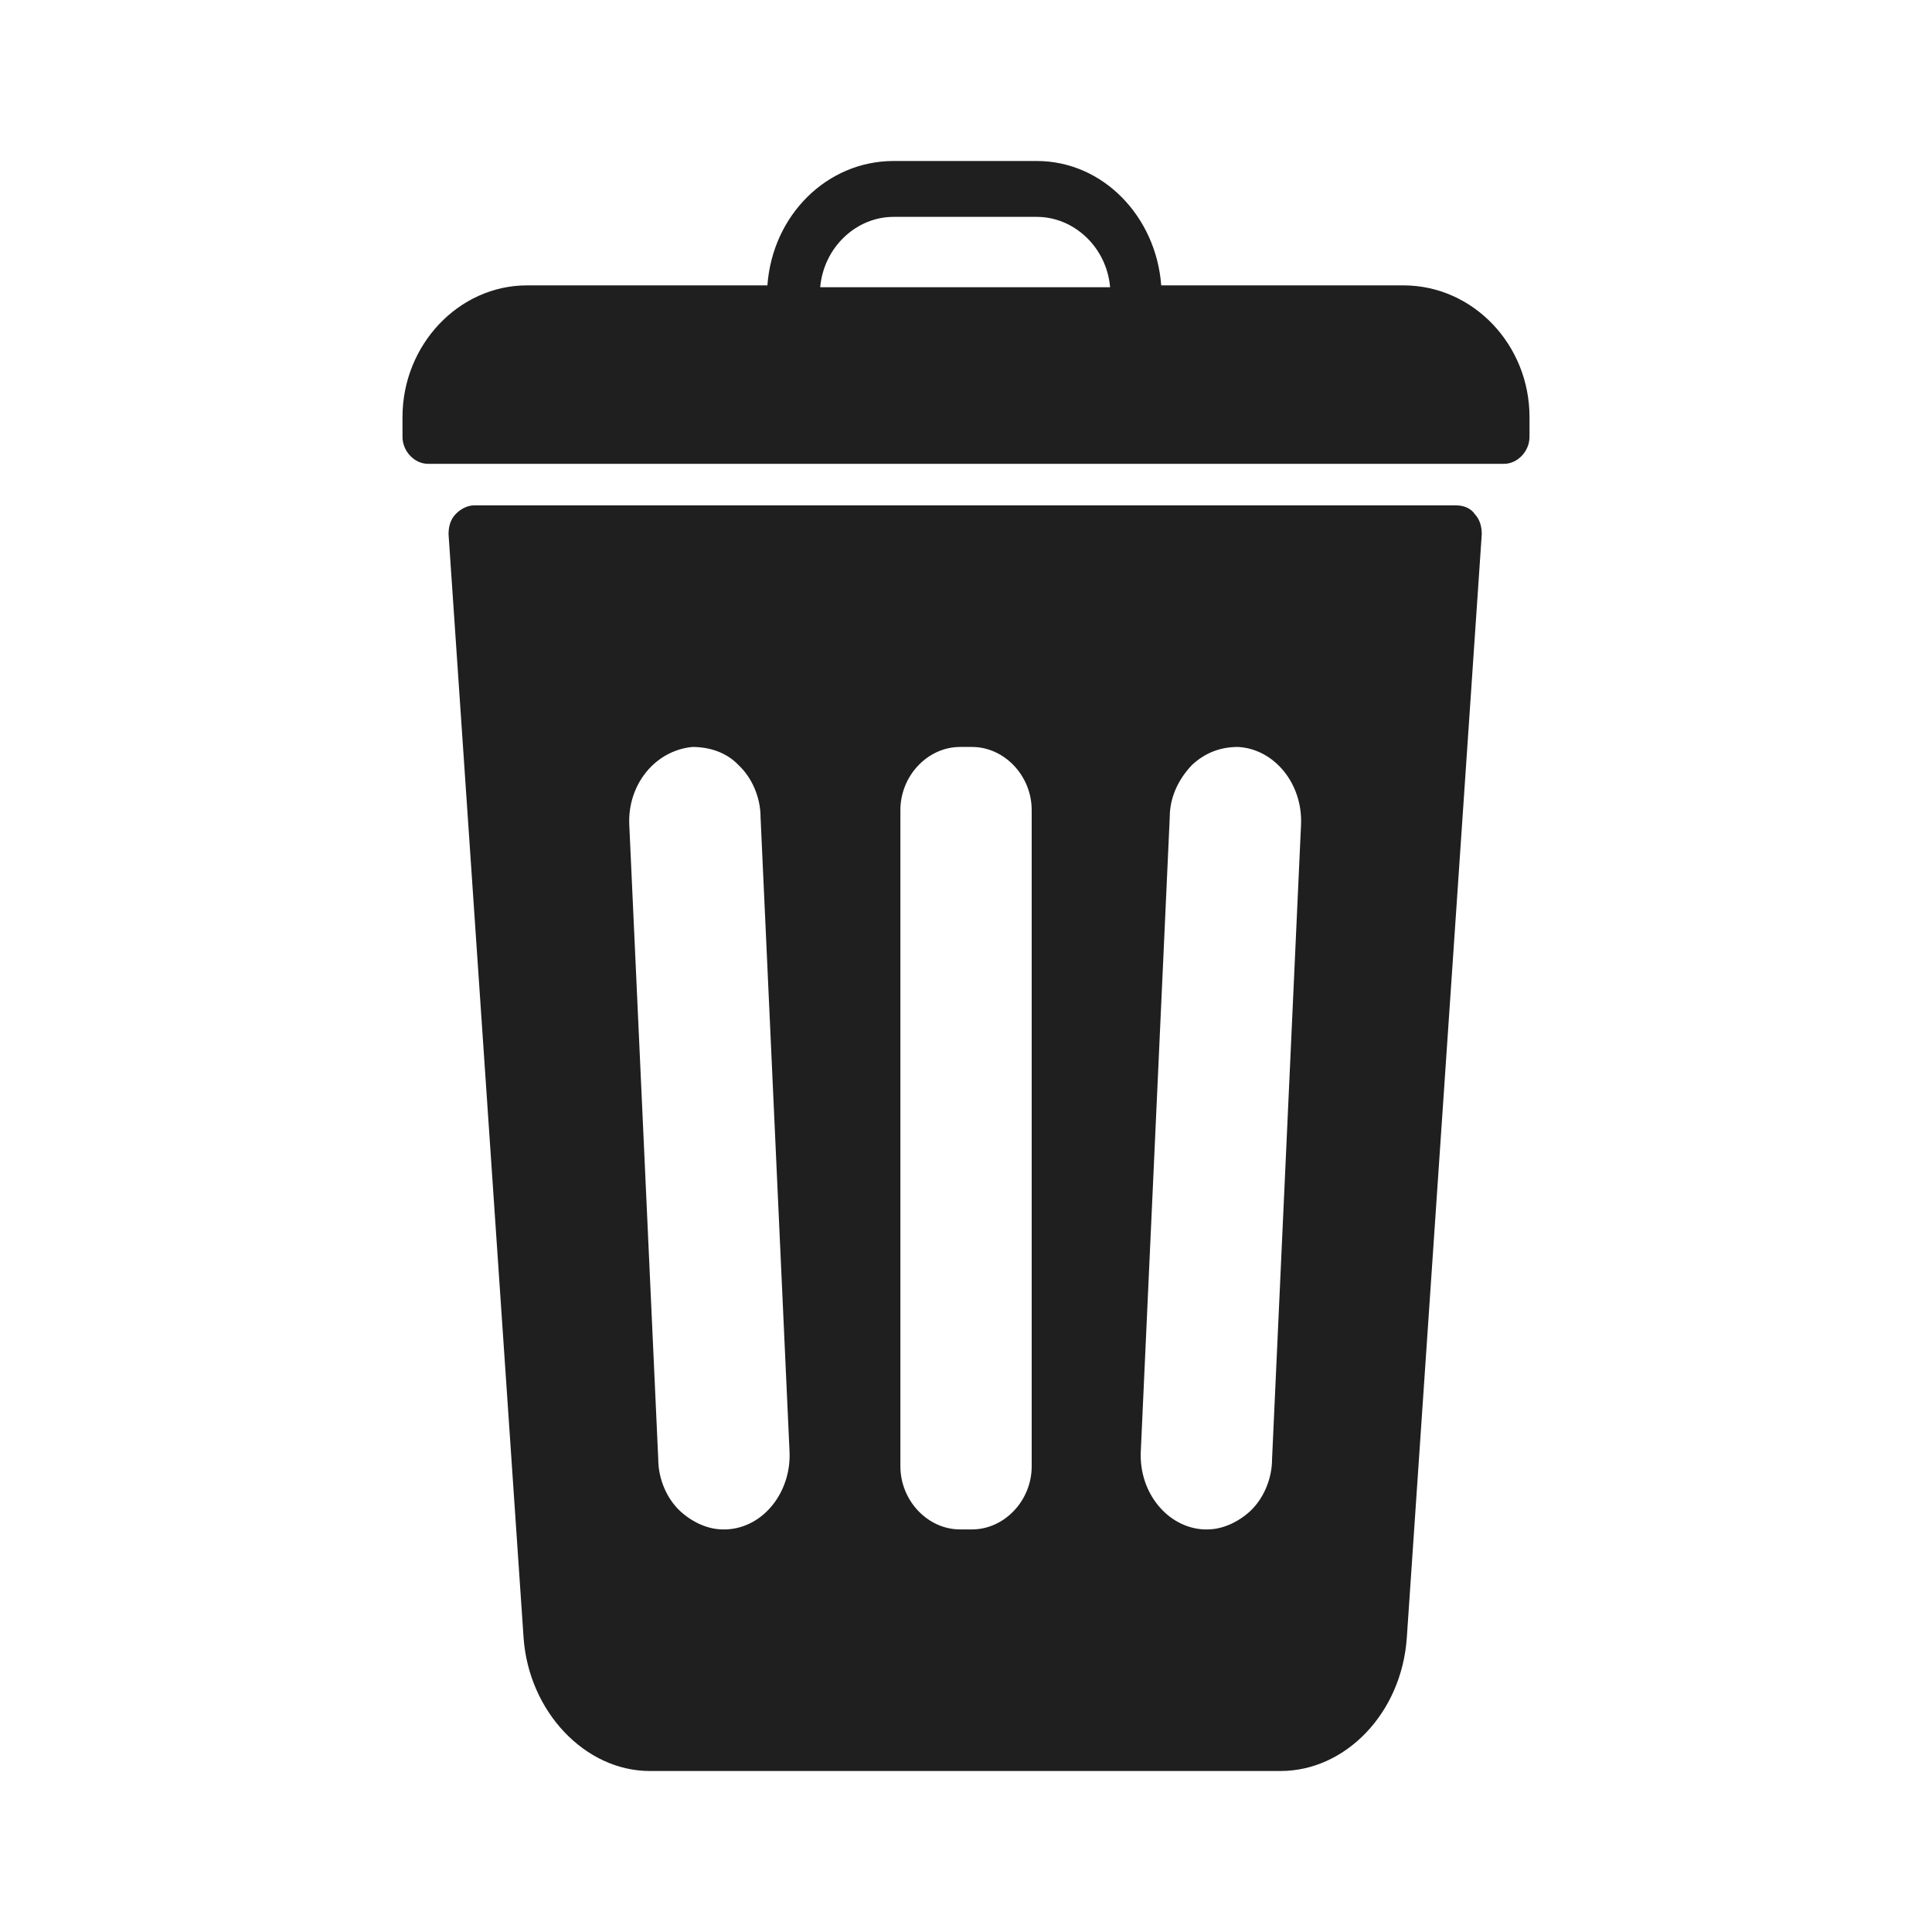
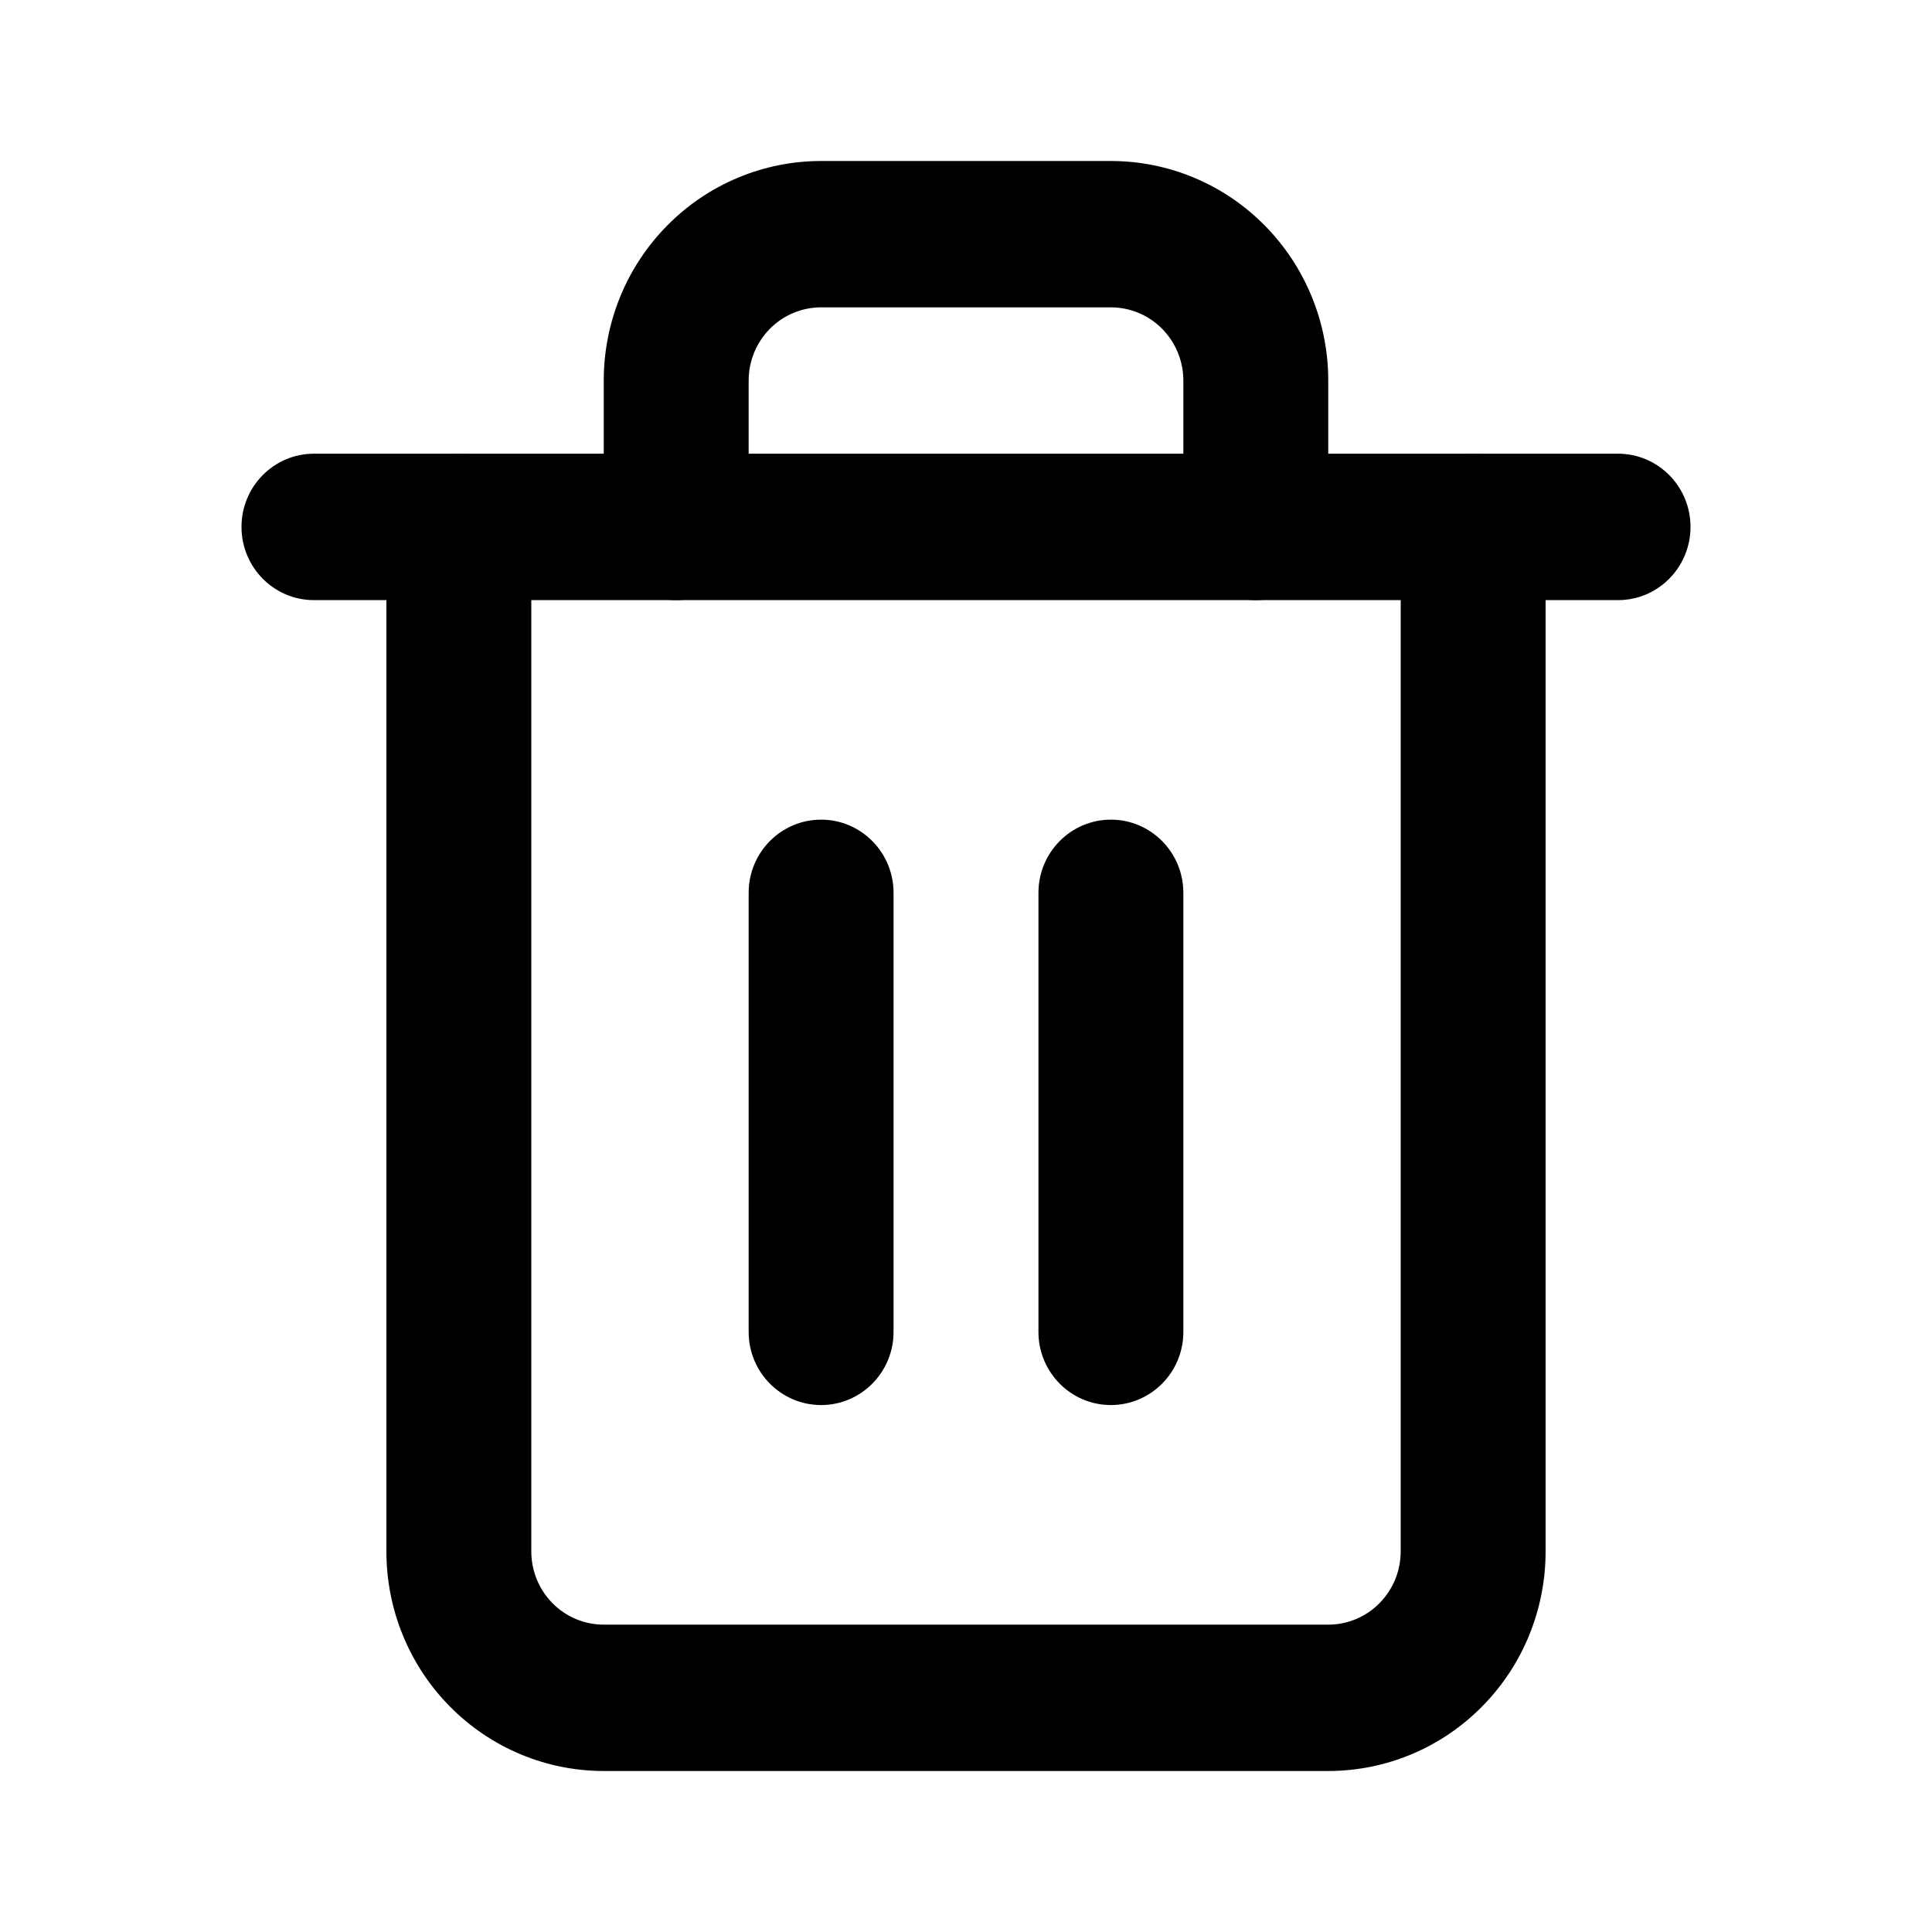
<svg xmlns="http://www.w3.org/2000/svg" width="24" height="24" viewBox="0 0 24 24" fill="none">
-   <g id="icon-trashcan">
-     <g id="Vector">
-       <path d="M18.09 6.278H5.89C5.805 6.278 5.72 6.323 5.657 6.39C5.593 6.457 5.572 6.547 5.572 6.636L6.504 20.343C6.568 21.261 7.267 22 8.072 22H15.908C16.713 22 17.412 21.283 17.476 20.343L18.407 6.636C18.407 6.547 18.386 6.457 18.323 6.39C18.28 6.323 18.195 6.278 18.09 6.278ZM9.024 18.999H8.982C8.791 18.999 8.601 18.909 8.453 18.775C8.283 18.618 8.177 18.372 8.177 18.125L7.817 10.242C7.796 9.749 8.135 9.324 8.601 9.279C8.813 9.279 9.024 9.346 9.173 9.503C9.342 9.66 9.448 9.906 9.448 10.153L9.808 18.036C9.829 18.529 9.49 18.977 9.024 18.999ZM12.816 18.215C12.816 18.641 12.477 18.999 12.074 18.999H11.926C11.524 18.999 11.185 18.641 11.185 18.215L11.185 10.063C11.185 9.637 11.524 9.279 11.926 9.279H12.075C12.477 9.279 12.816 9.637 12.816 10.063L12.816 18.215ZM15.802 18.125C15.802 18.372 15.696 18.618 15.527 18.775C15.379 18.909 15.188 18.999 14.997 18.999H14.955C14.51 18.977 14.15 18.551 14.171 18.036L14.531 10.153C14.531 9.906 14.637 9.682 14.807 9.503C14.976 9.346 15.167 9.279 15.379 9.279C15.823 9.302 16.183 9.727 16.162 10.242L15.802 18.125Z" fill="#1F1F1F" />
-       <path d="M17.433 3.545H14.425C14.362 2.694 13.705 2 12.879 2H11.1C10.274 2 9.596 2.672 9.533 3.545H6.546C5.699 3.545 5 4.284 5 5.18V5.427C5 5.606 5.148 5.762 5.318 5.762H18.682C18.852 5.762 19 5.606 19 5.427V5.18C19 4.284 18.301 3.545 17.433 3.545ZM11.1 2.694H12.879C13.345 2.694 13.748 3.075 13.79 3.568H10.189C10.232 3.075 10.634 2.694 11.1 2.694Z" fill="#1F1F1F" />
-     </g>
-   </g>
+   <path fill-rule="evenodd" clip-rule="evenodd" d="M3 6.545C3 6.043 3.403 5.636 3.9 5.636H20.1C20.597 5.636 21 6.043 21 6.545C21 7.048 20.597 7.455 20.1 7.455H3.9C3.403 7.455 3 7.048 3 6.545Z" fill="currentcolor" />
+   <path fill-rule="evenodd" clip-rule="evenodd" d="M10.2 3.818C9.961 3.818 9.732 3.914 9.564 4.084C9.395 4.255 9.3 4.486 9.3 4.727V6.545C9.3 7.048 8.897 7.455 8.4 7.455C7.903 7.455 7.5 7.048 7.5 6.545V4.727C7.5 4.004 7.784 3.31 8.291 2.799C8.797 2.287 9.484 2 10.2 2H13.8C14.516 2 15.203 2.287 15.709 2.799C16.215 3.31 16.5 4.004 16.5 4.727V6.545C16.5 7.048 16.097 7.455 15.6 7.455C15.103 7.455 14.7 7.048 14.7 6.545V4.727C14.7 4.486 14.605 4.255 14.436 4.084C14.268 3.914 14.039 3.818 13.8 3.818H10.2ZM5.7 5.636C6.197 5.636 6.6 6.043 6.6 6.545V19.273C6.6 19.514 6.695 19.745 6.864 19.916C7.032 20.086 7.261 20.182 7.5 20.182H16.5C16.739 20.182 16.968 20.086 17.136 19.916C17.305 19.745 17.4 19.514 17.4 19.273V6.545C17.4 6.043 17.803 5.636 18.3 5.636C18.797 5.636 19.2 6.043 19.2 6.545V19.273C19.2 19.996 18.916 20.69 18.409 21.201C17.903 21.713 17.216 22 16.5 22H7.5C6.784 22 6.097 21.713 5.591 21.201C5.084 20.69 4.8 19.996 4.8 19.273V6.545C4.8 6.043 5.203 5.636 5.7 5.636Z" fill="currentcolor" />
+   <path fill-rule="evenodd" clip-rule="evenodd" d="M10.2 10.182C10.697 10.182 11.1 10.589 11.1 11.091V16.546C11.1 17.047 10.697 17.454 10.2 17.454C9.703 17.454 9.3 17.047 9.3 16.546V11.091C9.3 10.589 9.703 10.182 10.2 10.182Z" fill="currentcolor" />
+   <path fill-rule="evenodd" clip-rule="evenodd" d="M13.8 10.182C14.297 10.182 14.7 10.589 14.7 11.091V16.546C14.7 17.047 14.297 17.454 13.8 17.454C13.303 17.454 12.9 17.047 12.9 16.546V11.091C12.9 10.589 13.303 10.182 13.8 10.182Z" fill="currentcolor" />
</svg>
